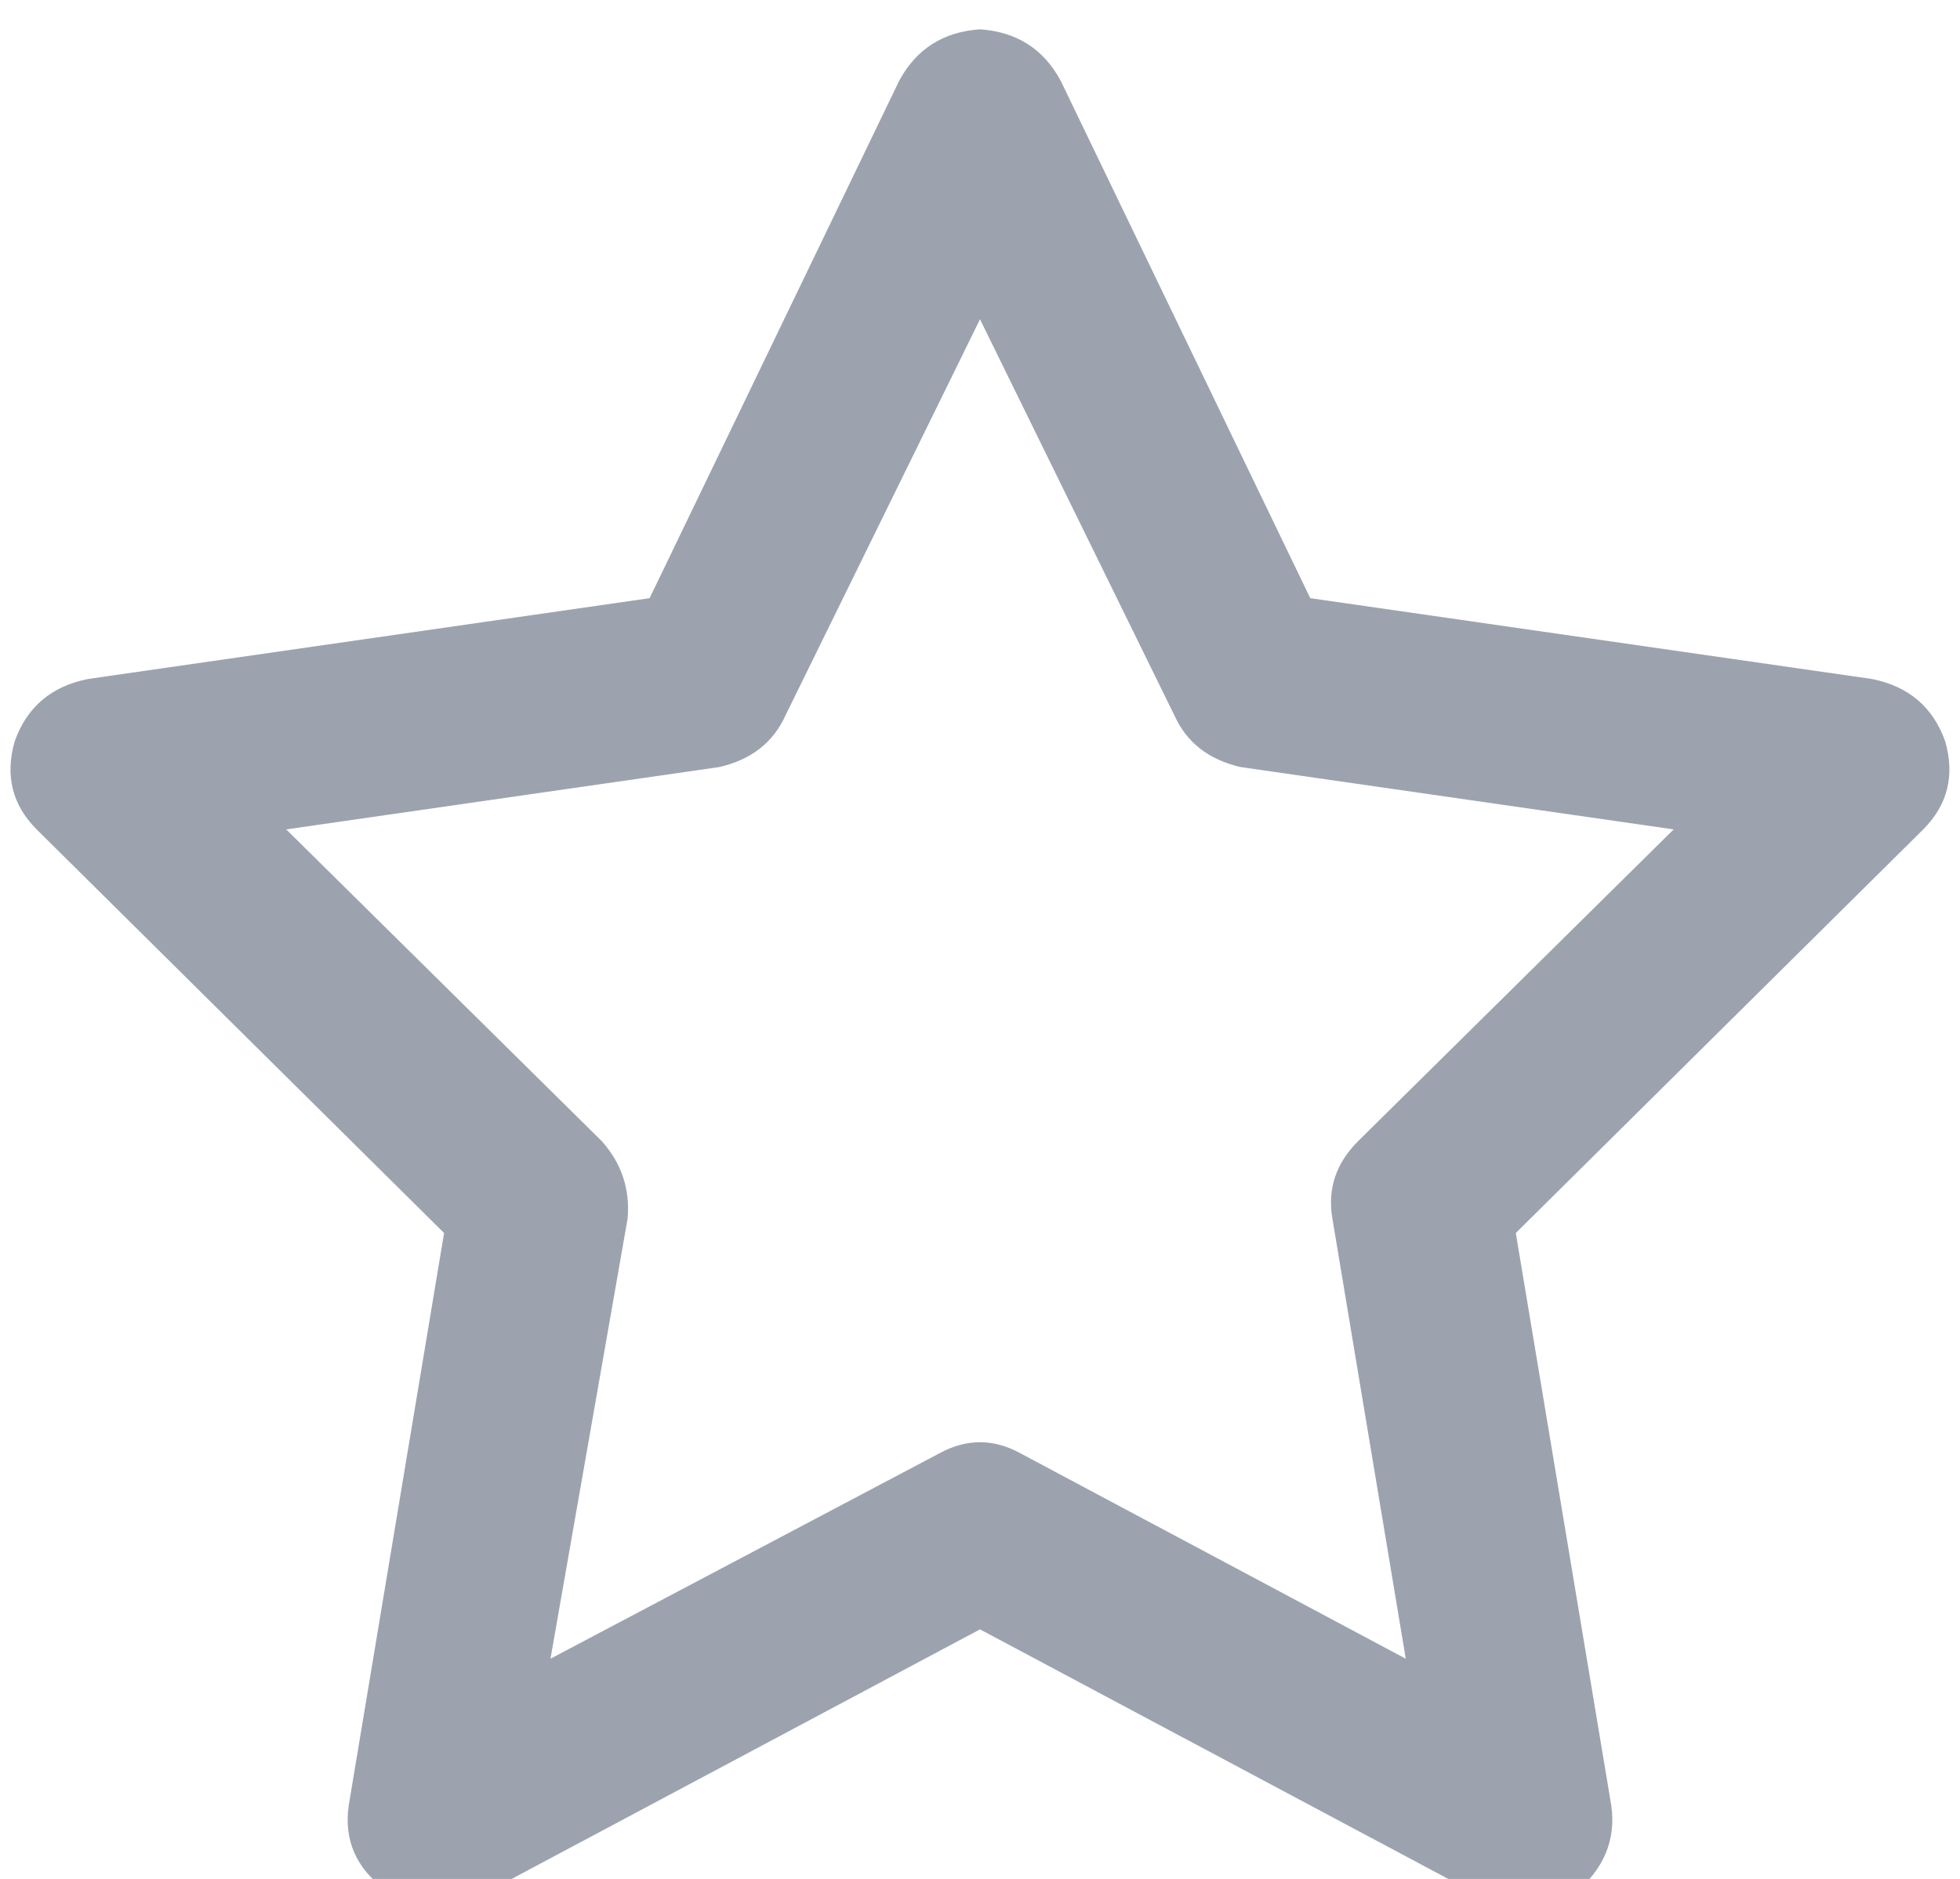
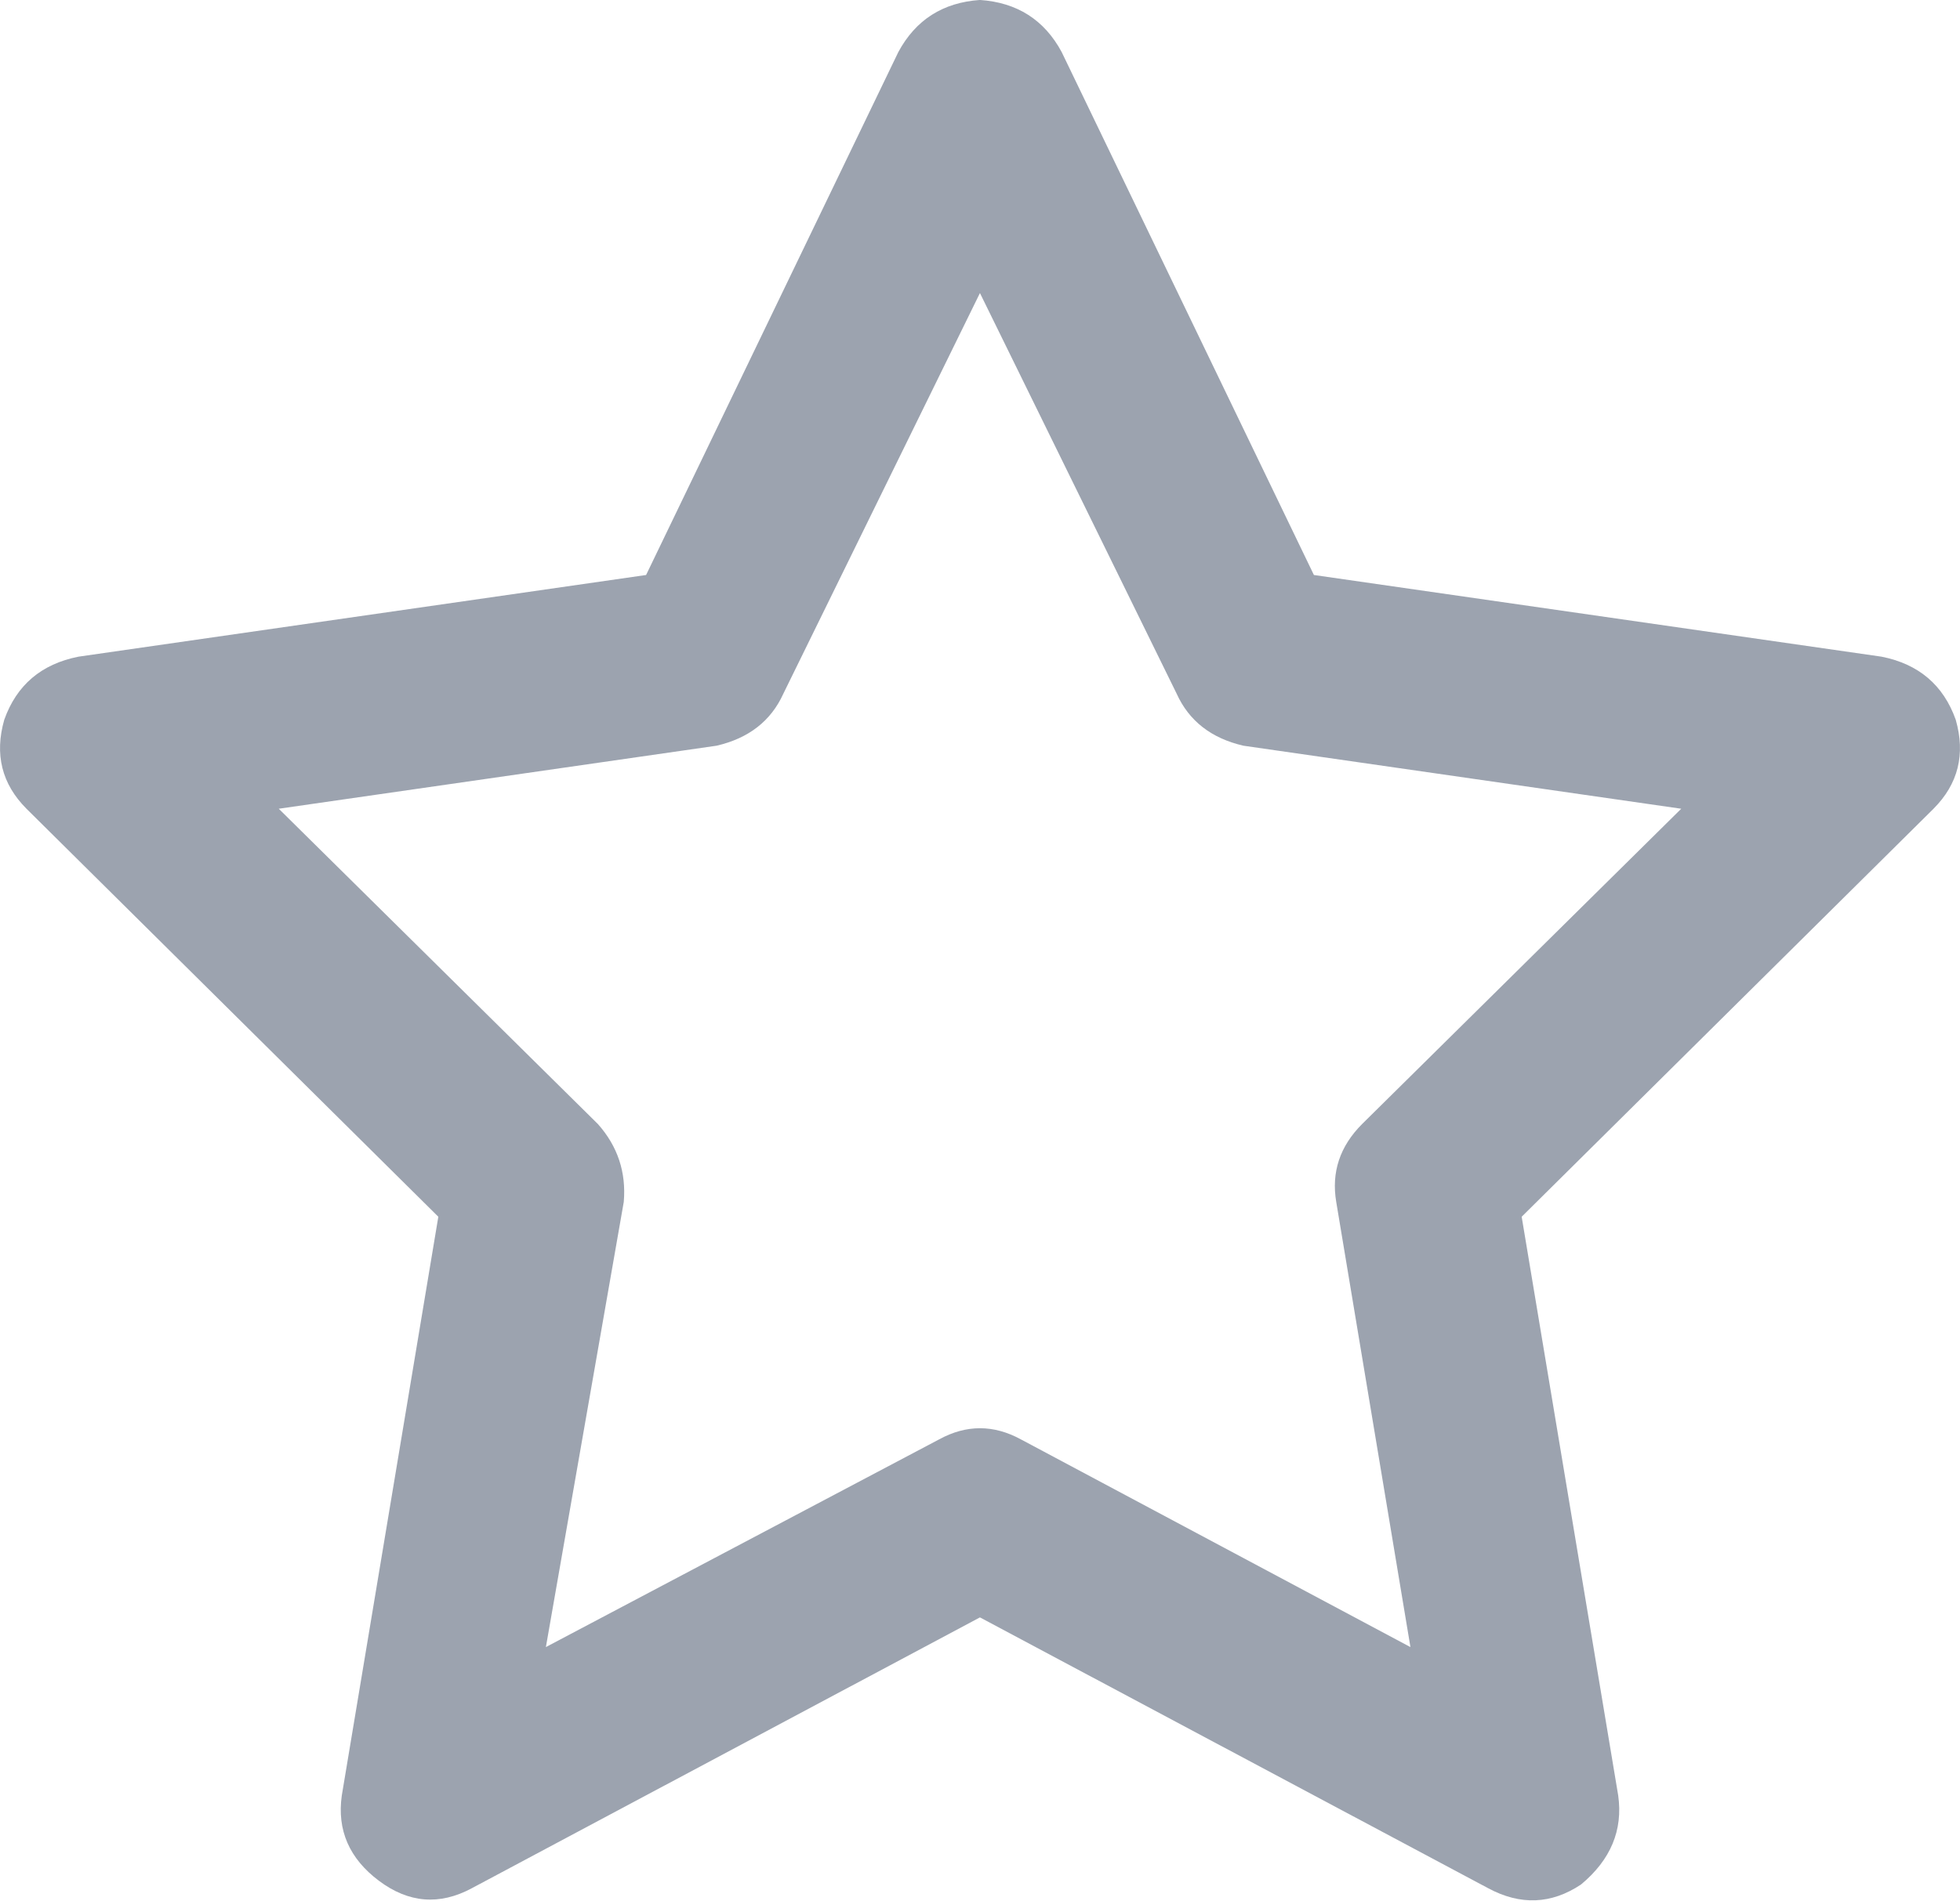
- <svg xmlns="http://www.w3.org/2000/svg" fill="none" version="1.1" width="16.688" height="16" viewBox="0 0 16.688 16">
-   <defs>
-     <clipPath id="master_svg0_76_1232">
-       <rect x="0" y="0" width="16.688" height="16" rx="0" />
-     </clipPath>
-   </defs>
-   <g clip-path="url(#master_svg0_76_1232)">
-     <g transform="matrix(1,0,0,-1,0,32.51666)">
-       <g>
-         <path d="M8.344,32.267Q8.812,32.235,9.031,31.829L11.156,27.423L15.937,26.735Q16.406,26.642,16.562,26.204Q16.687,25.767,16.375,25.454L12.906,22.017L13.719,17.142Q13.781,16.704,13.406,16.392Q13.031,16.142,12.625,16.36L8.344,18.642L4.062,16.36Q3.656,16.142,3.281,16.423Q2.906,16.704,2.969,17.142L3.781,22.017L0.312,25.454Q1.5052490234812588e-7,25.767,0.125,26.204Q0.281,26.642,0.75,26.735L5.531,27.423L7.656,31.829Q7.875,32.235,8.344,32.267ZM8.344,29.798L6.687,26.423L8.344,29.798L6.687,26.423Q6.531,26.079,6.125,25.985L2.437,25.454L5.125,22.798Q5.375,22.517,5.344,22.142L4.687,18.392L8,20.142Q8.344,20.329,8.687,20.142L11.969,18.392L11.344,22.142Q11.281,22.517,11.562,22.798L14.25,25.454L10.562,25.985Q10.156,26.079,10,26.423L8.344,29.798Z" fill="#9CA3AF" fill-opacity="1" style="mix-blend-mode:passthrough" />
-       </g>
-     </g>
+ <svg xmlns="http://www.w3.org/2000/svg" fill="none" version="1.1" width="16.509" height="16.008" viewBox="0 0 16.509 16.008">
+   <g transform="matrix(1,0,0,-1,0,32.01667)">
+     <path d="M8.254,32.017Q8.723,31.985,8.942,31.579L11.067,27.173L15.848,26.485Q16.317,26.392,16.473,25.954Q16.598,25.517,16.286,25.204L12.817,21.767L13.63,16.892Q13.692,16.454,13.317,16.142Q12.942,15.892,12.536,16.11L8.254,18.392L3.973,16.11Q3.567,15.892,3.192,16.173Q2.817,16.454,2.879,16.892L3.692,21.767L0.223,25.204Q-0.089,25.517,0.036,25.954Q0.192,26.392,0.661,26.485L5.442,27.173L7.567,31.579Q7.786,31.985,8.254,32.017ZM8.254,29.548L6.598,26.173L8.254,29.548L6.598,26.173Q6.442,25.829,6.036,25.735L2.348,25.204L5.036,22.548Q5.286,22.267,5.254,21.892L4.598,18.142L7.911,19.892Q8.254,20.079,8.598,19.892L11.88,18.142L11.255,21.892Q11.192,22.267,11.473,22.548L14.161,25.204L10.473,25.735Q10.067,25.829,9.911,26.173L8.254,29.548Z" fill="#9CA3AF" fill-opacity="1" style="mix-blend-mode:passthrough" />
  </g>
</svg>
